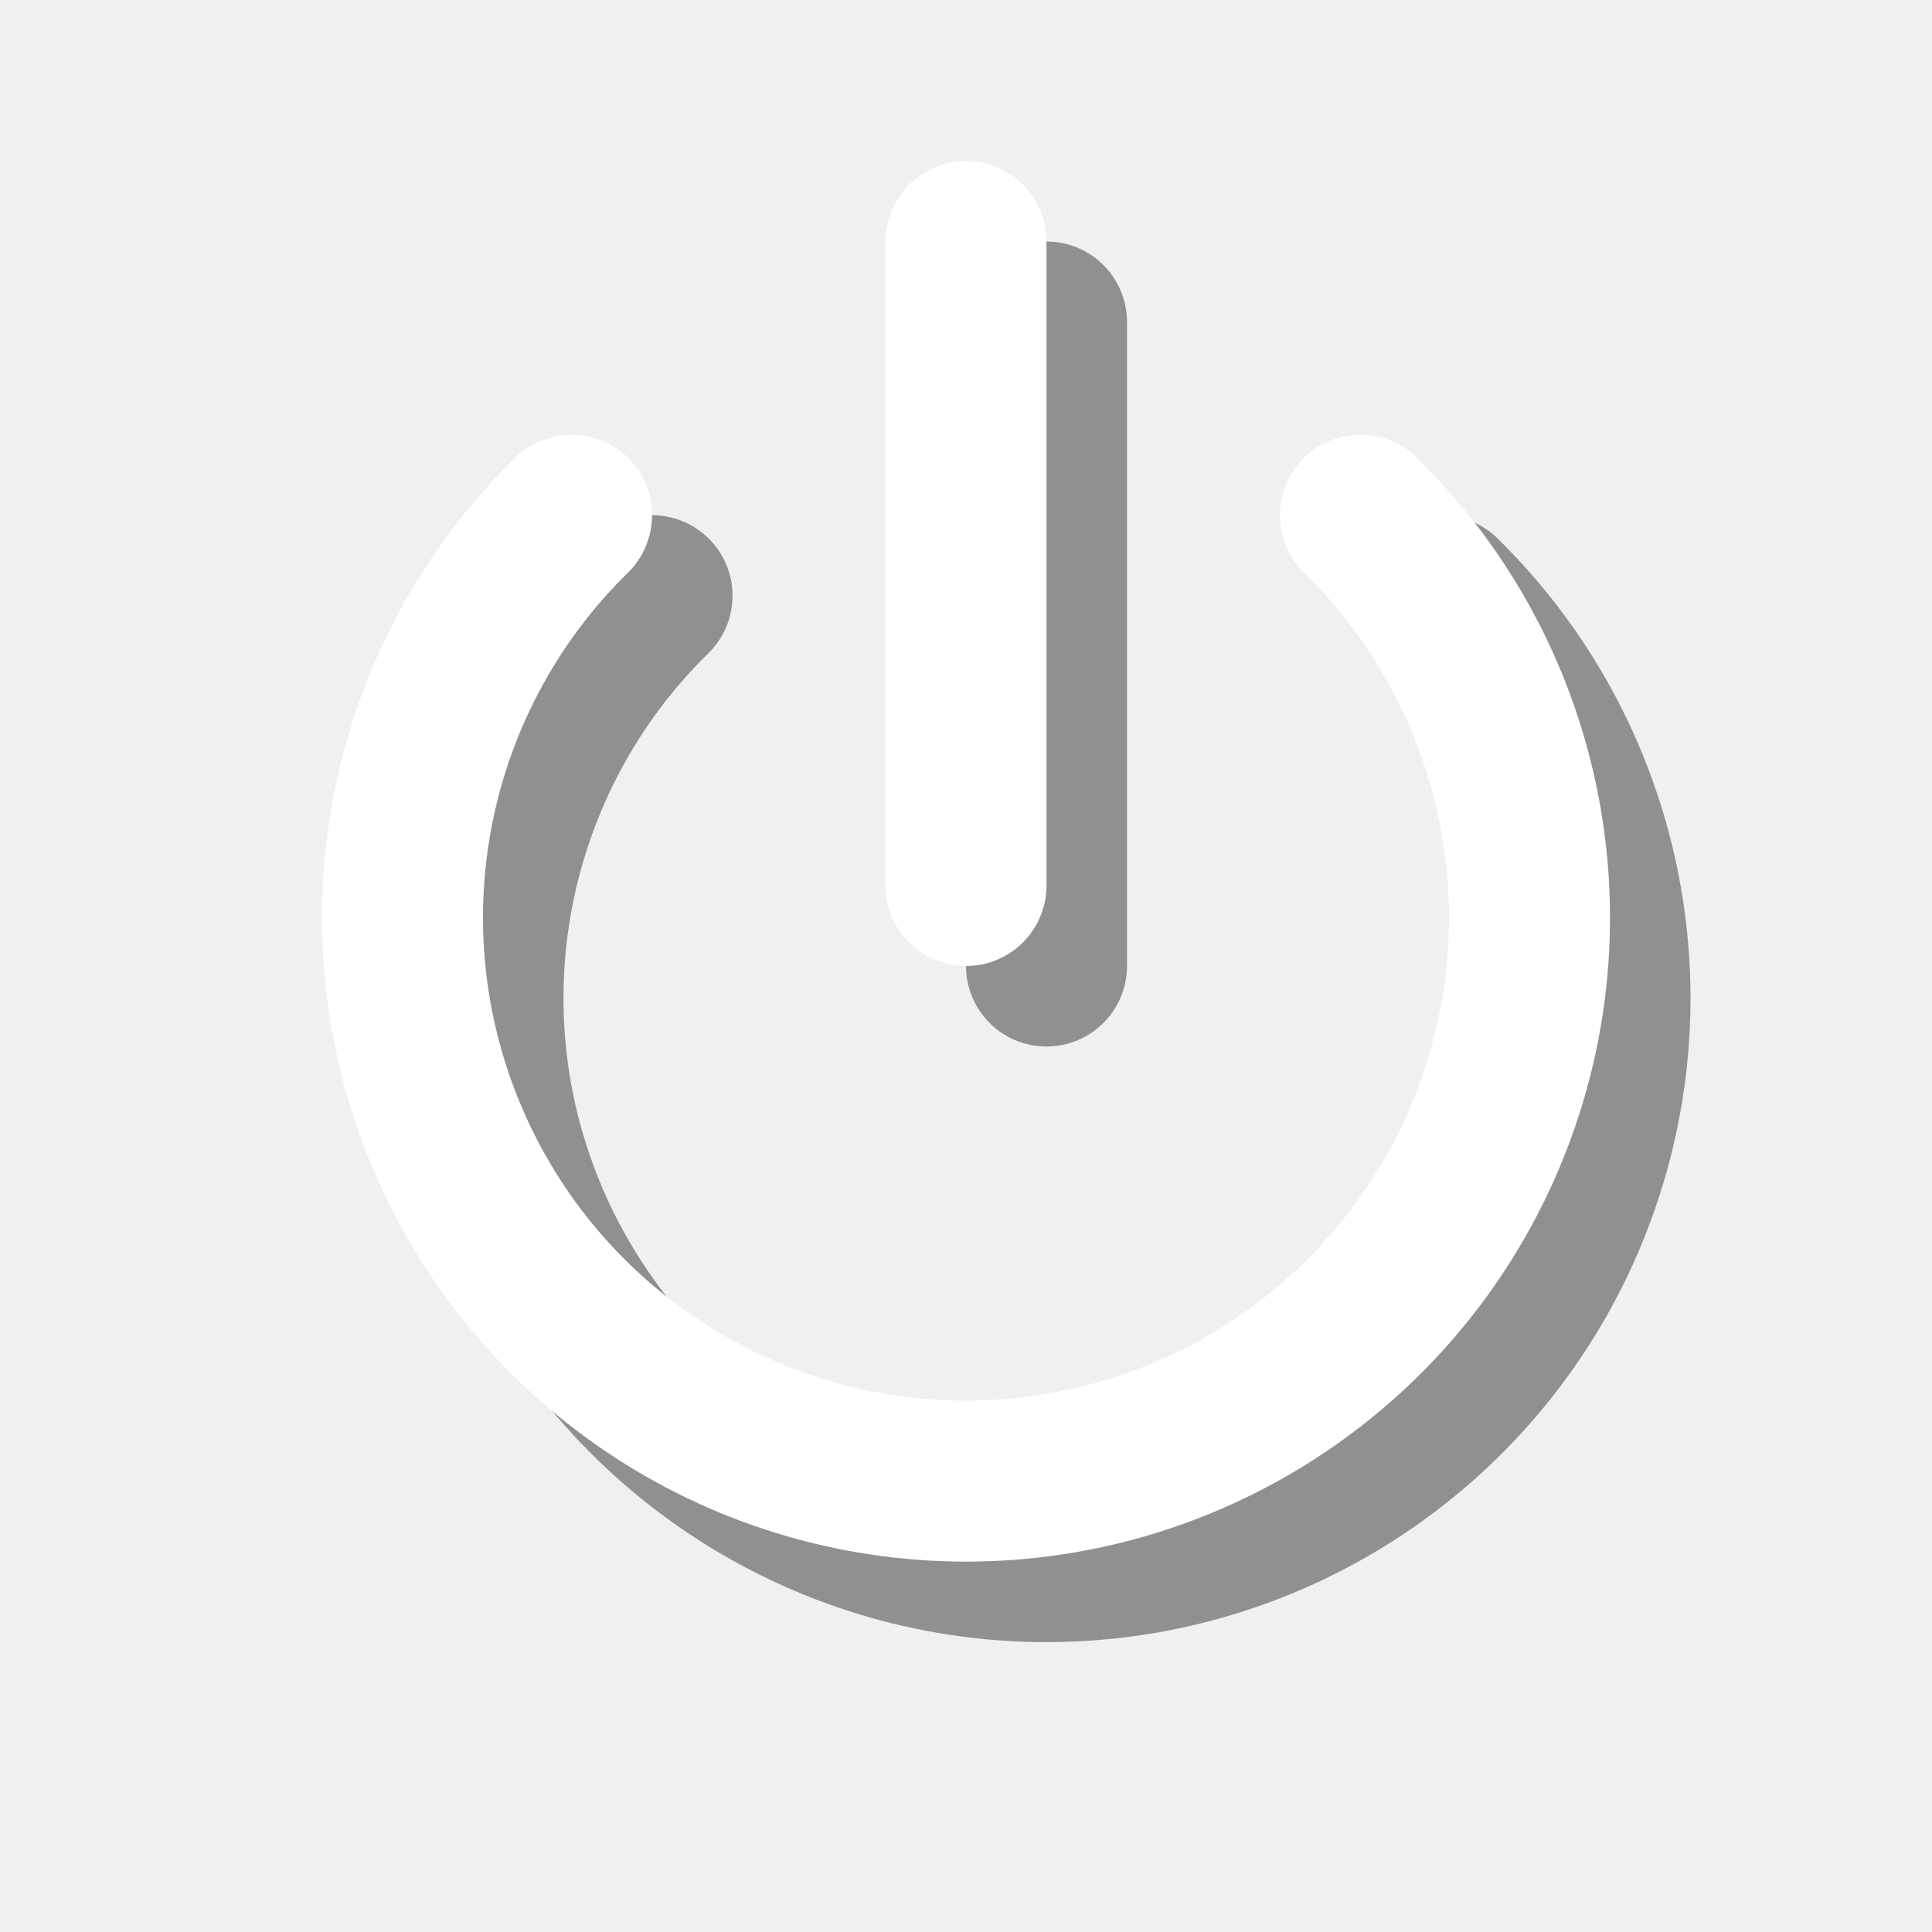
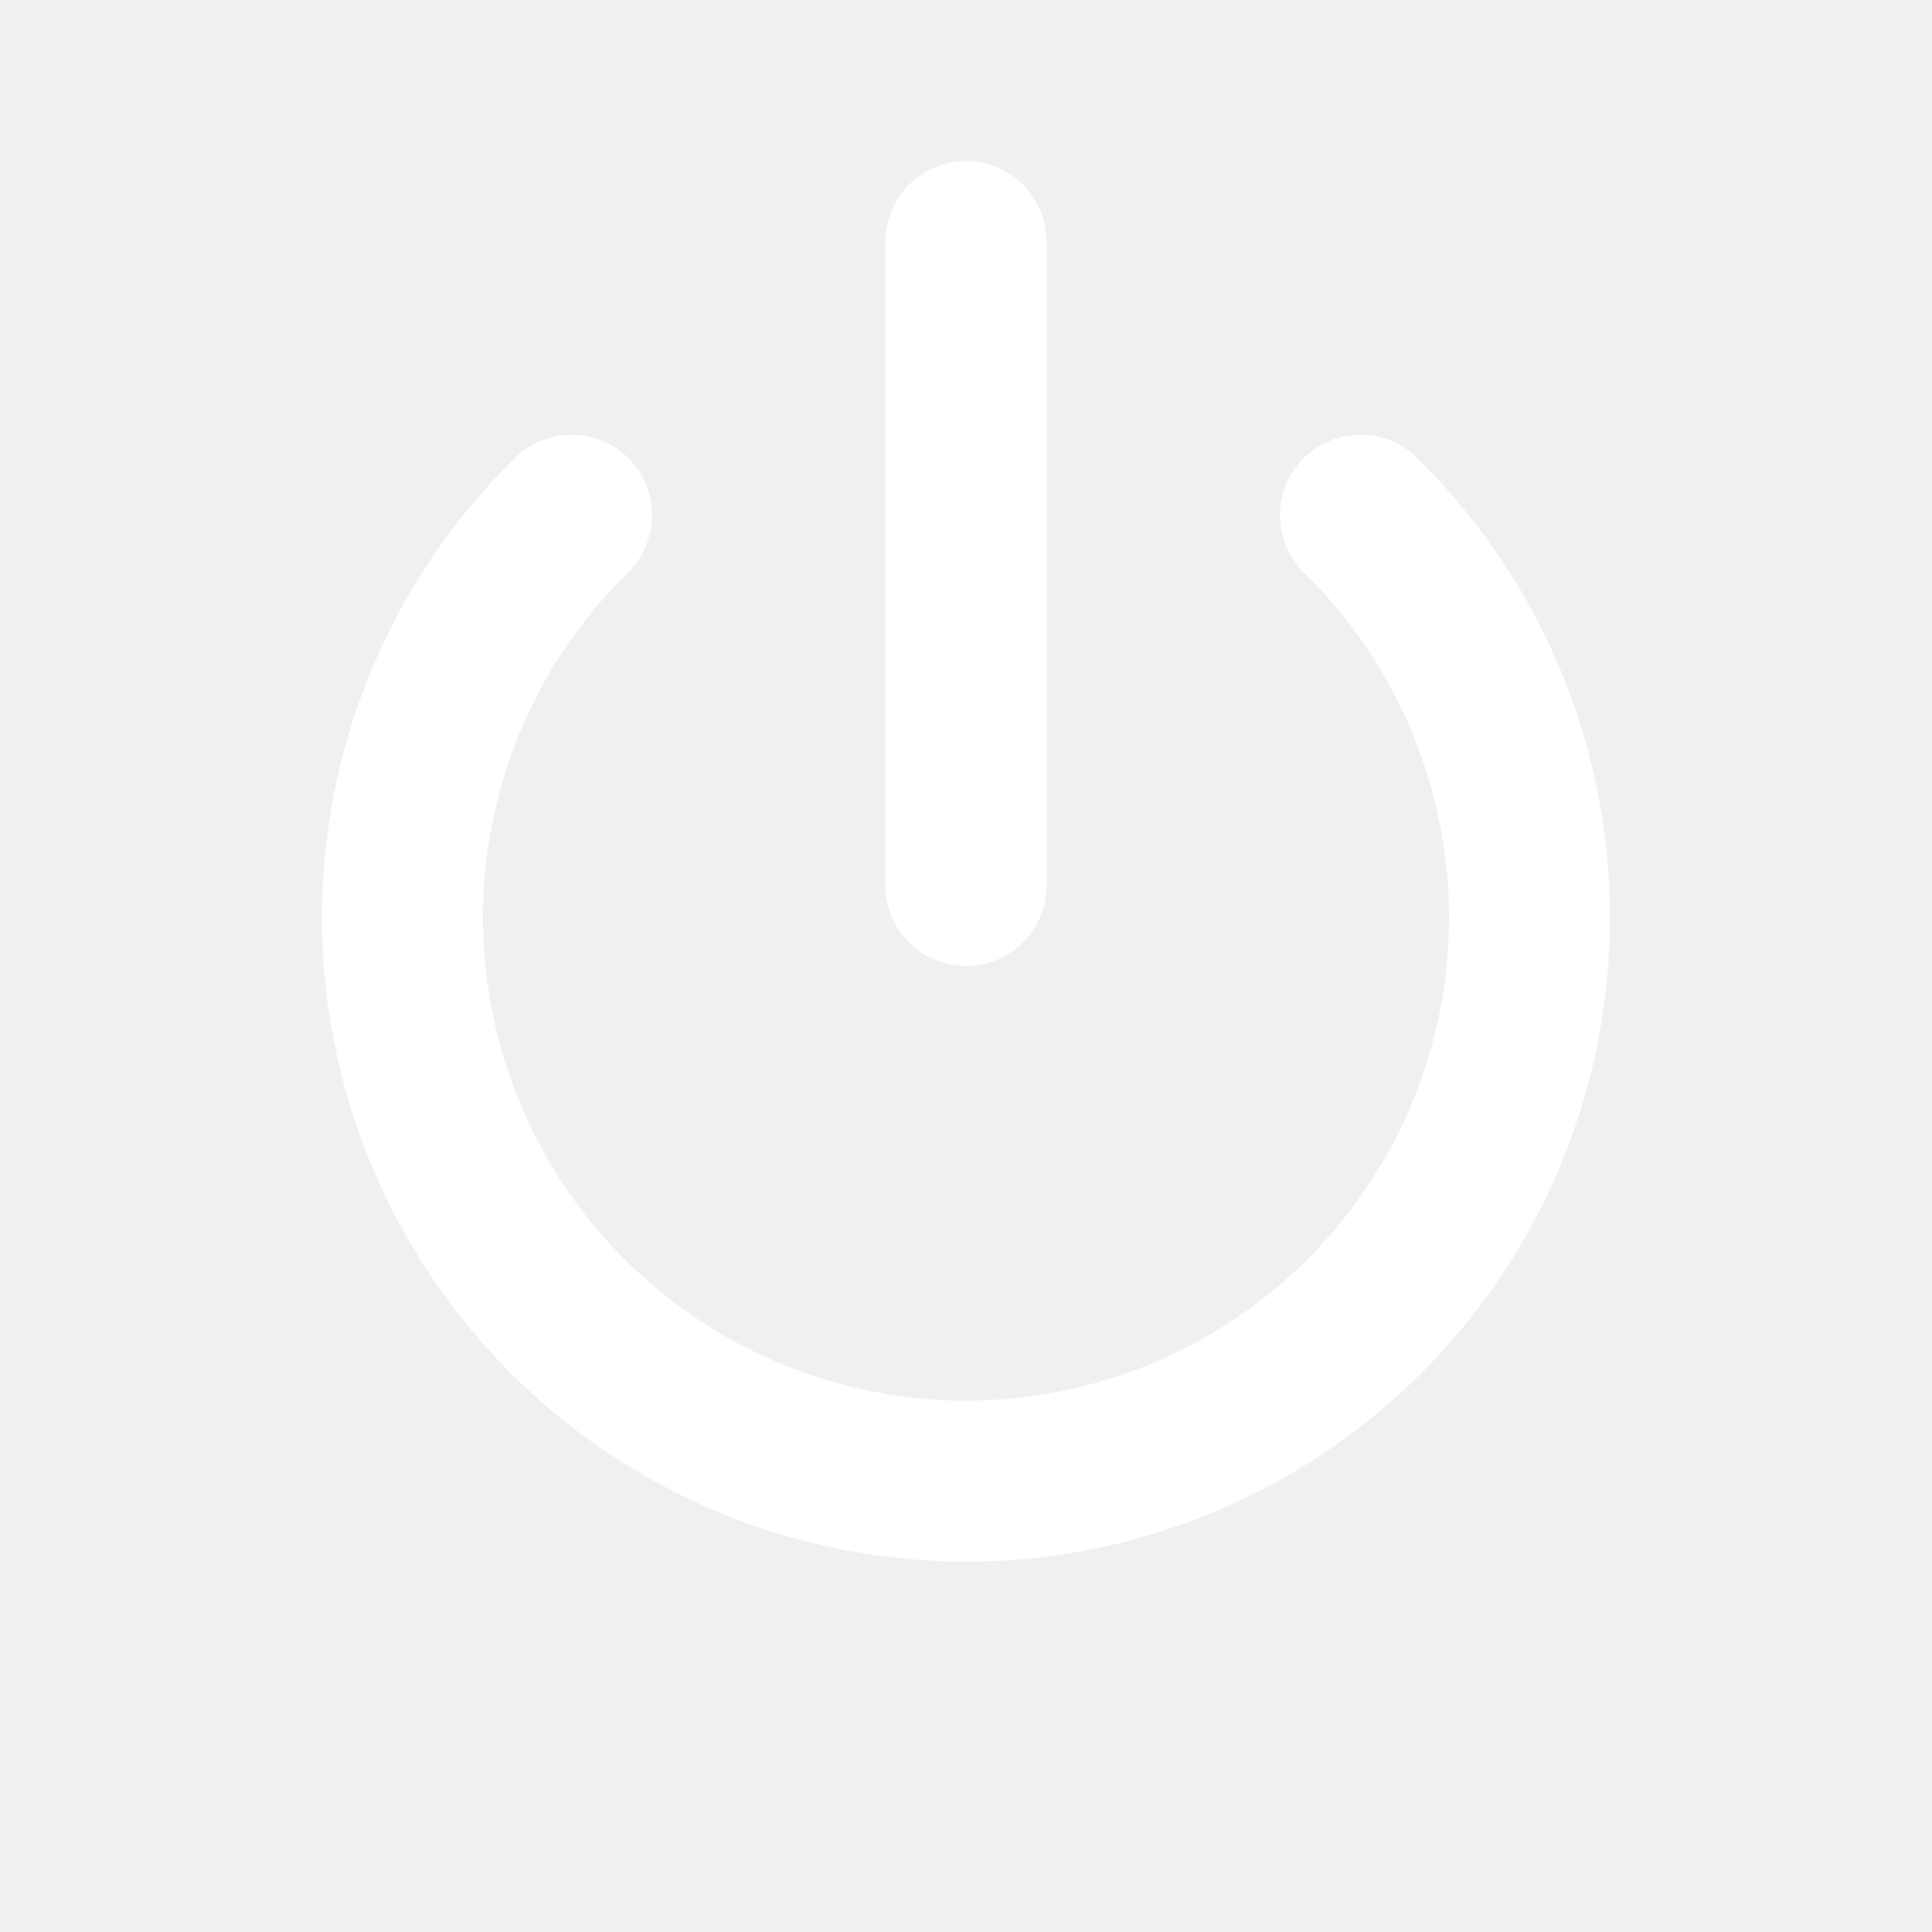
<svg xmlns="http://www.w3.org/2000/svg" width="24" height="24" viewBox="0 0 24 24">
  <g fill="none" stroke-width="2" stroke-linecap="round" stroke-linejoin="round">
-     <path d="M12 3v8 M7.1 6.4a7 7 0 1 0 9.8 0" stroke="#000000" stroke-opacity="0.4" transform="translate(1 1)" />
    <path d="M12 3v8 M7.1 6.4a7 7 0 1 0 9.8 0" stroke="#FFFFFF" />
  </g>
</svg>
